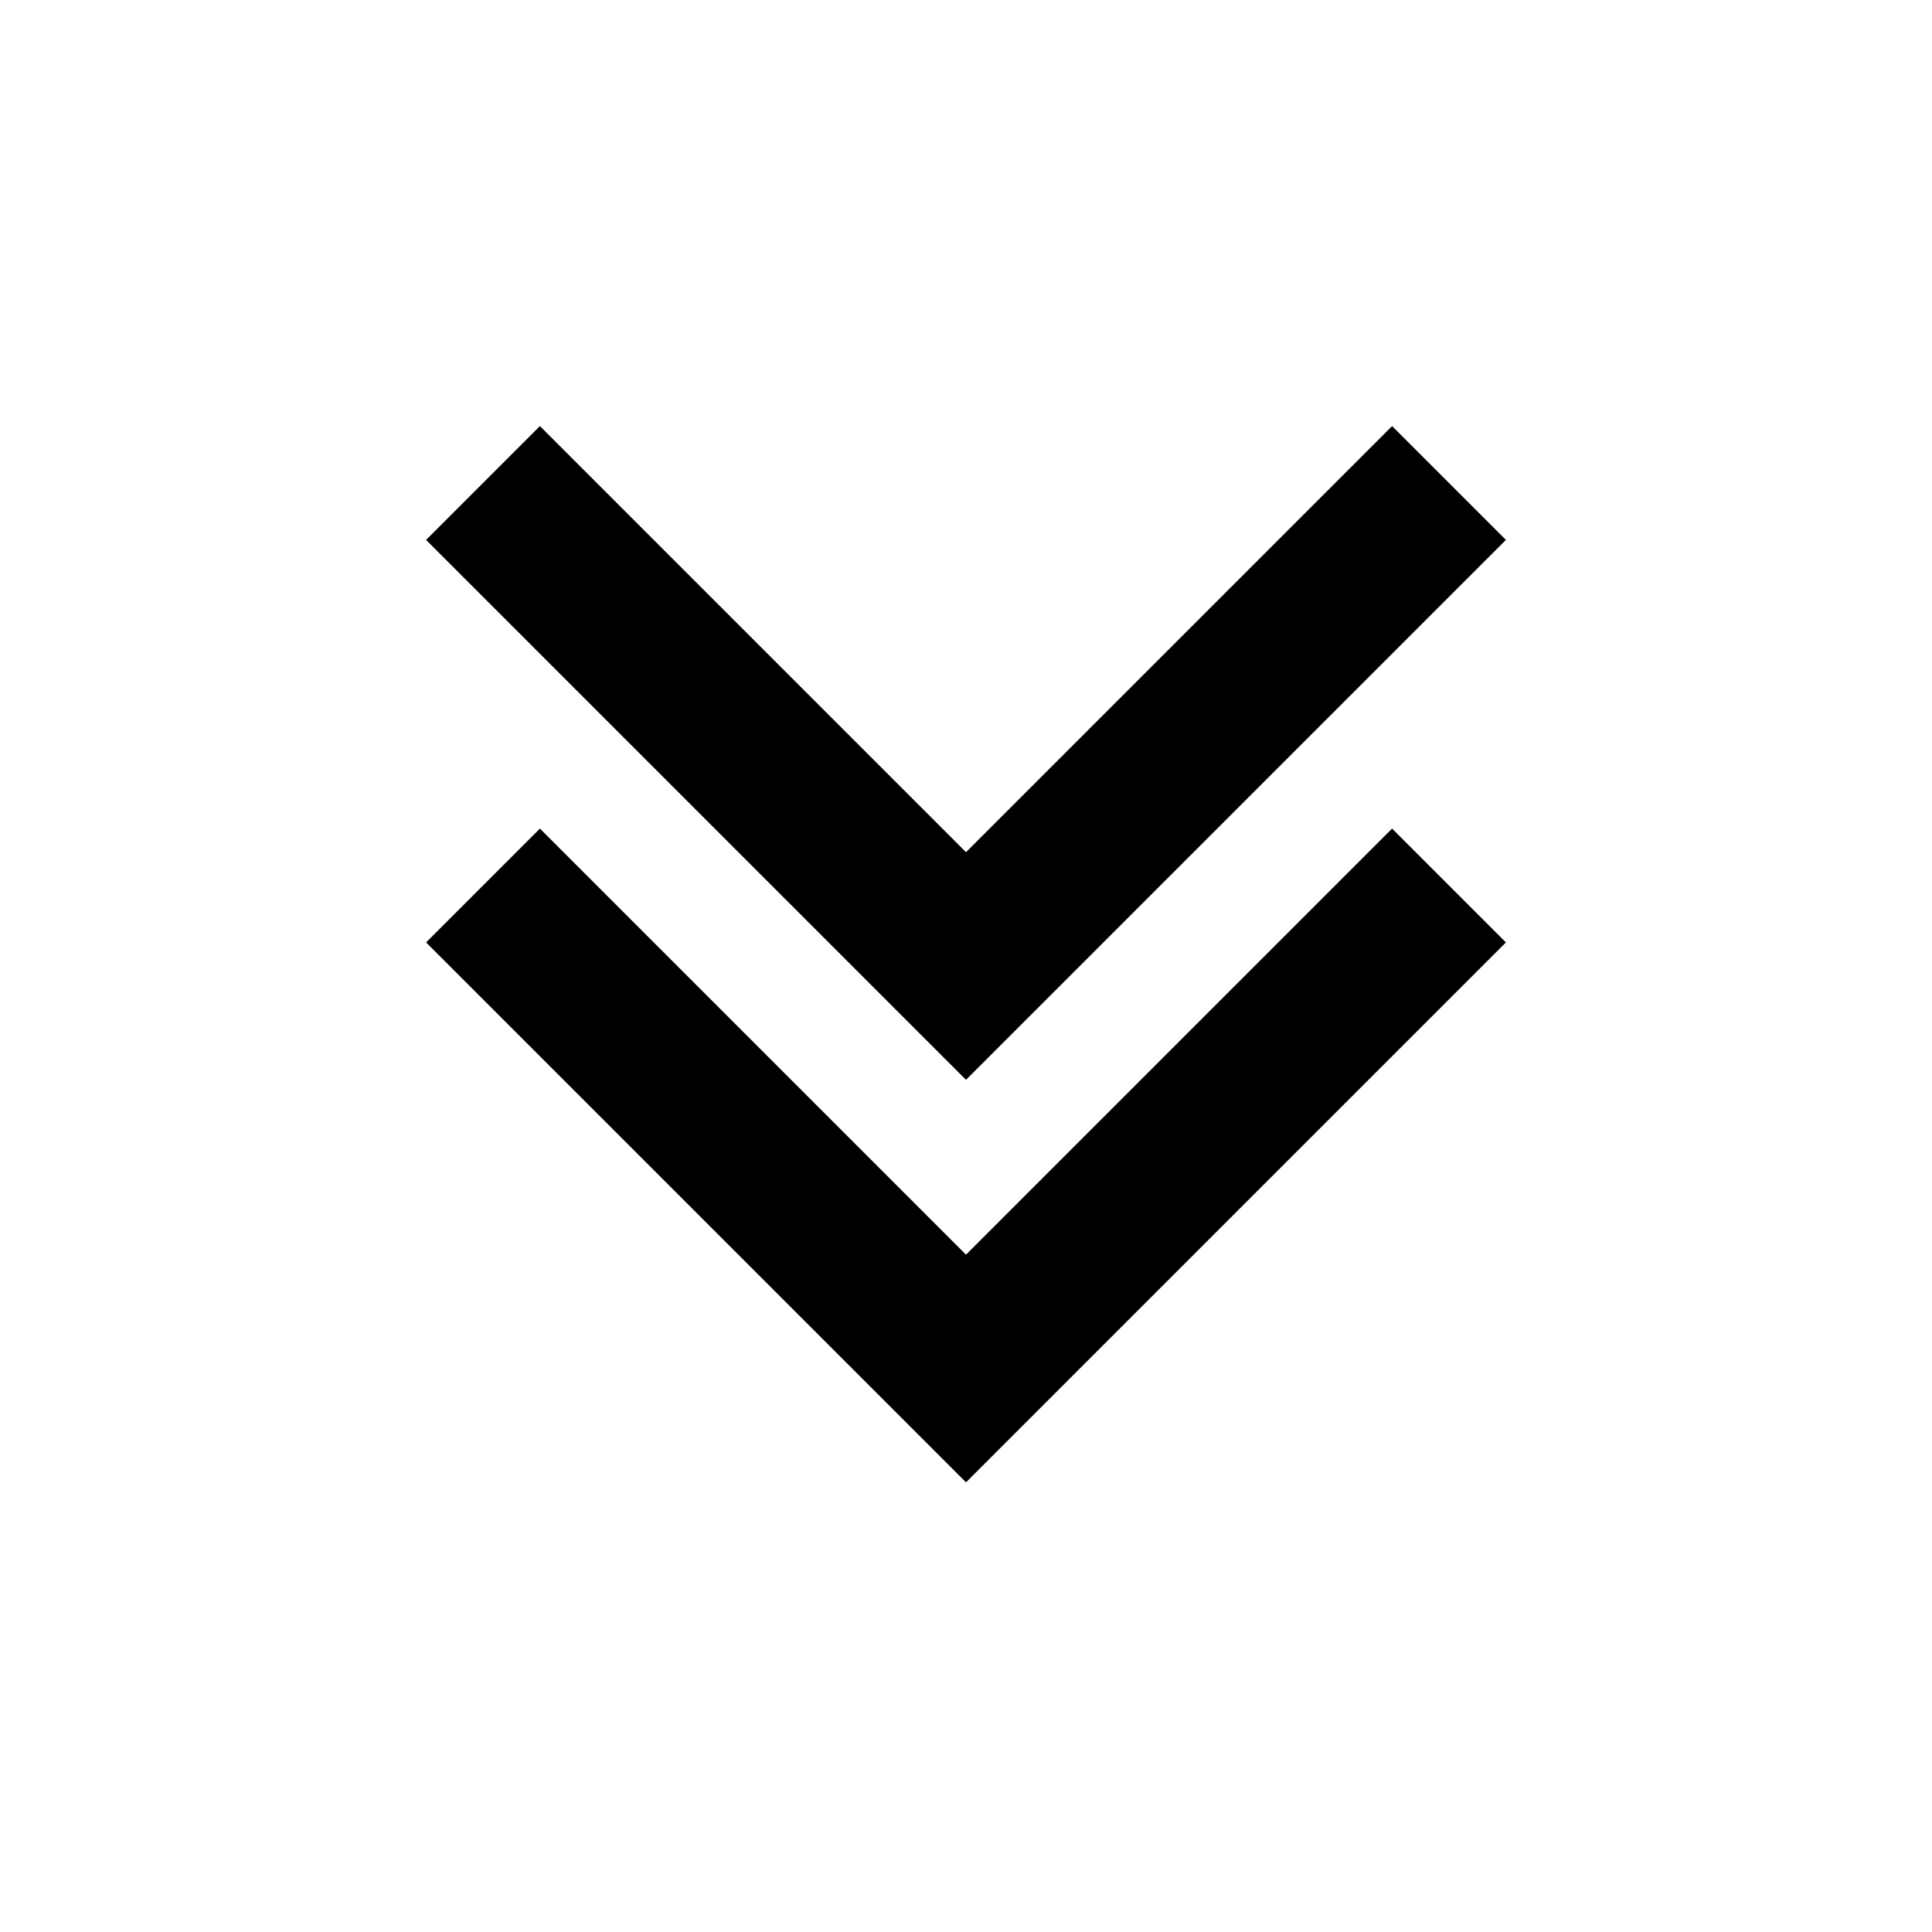
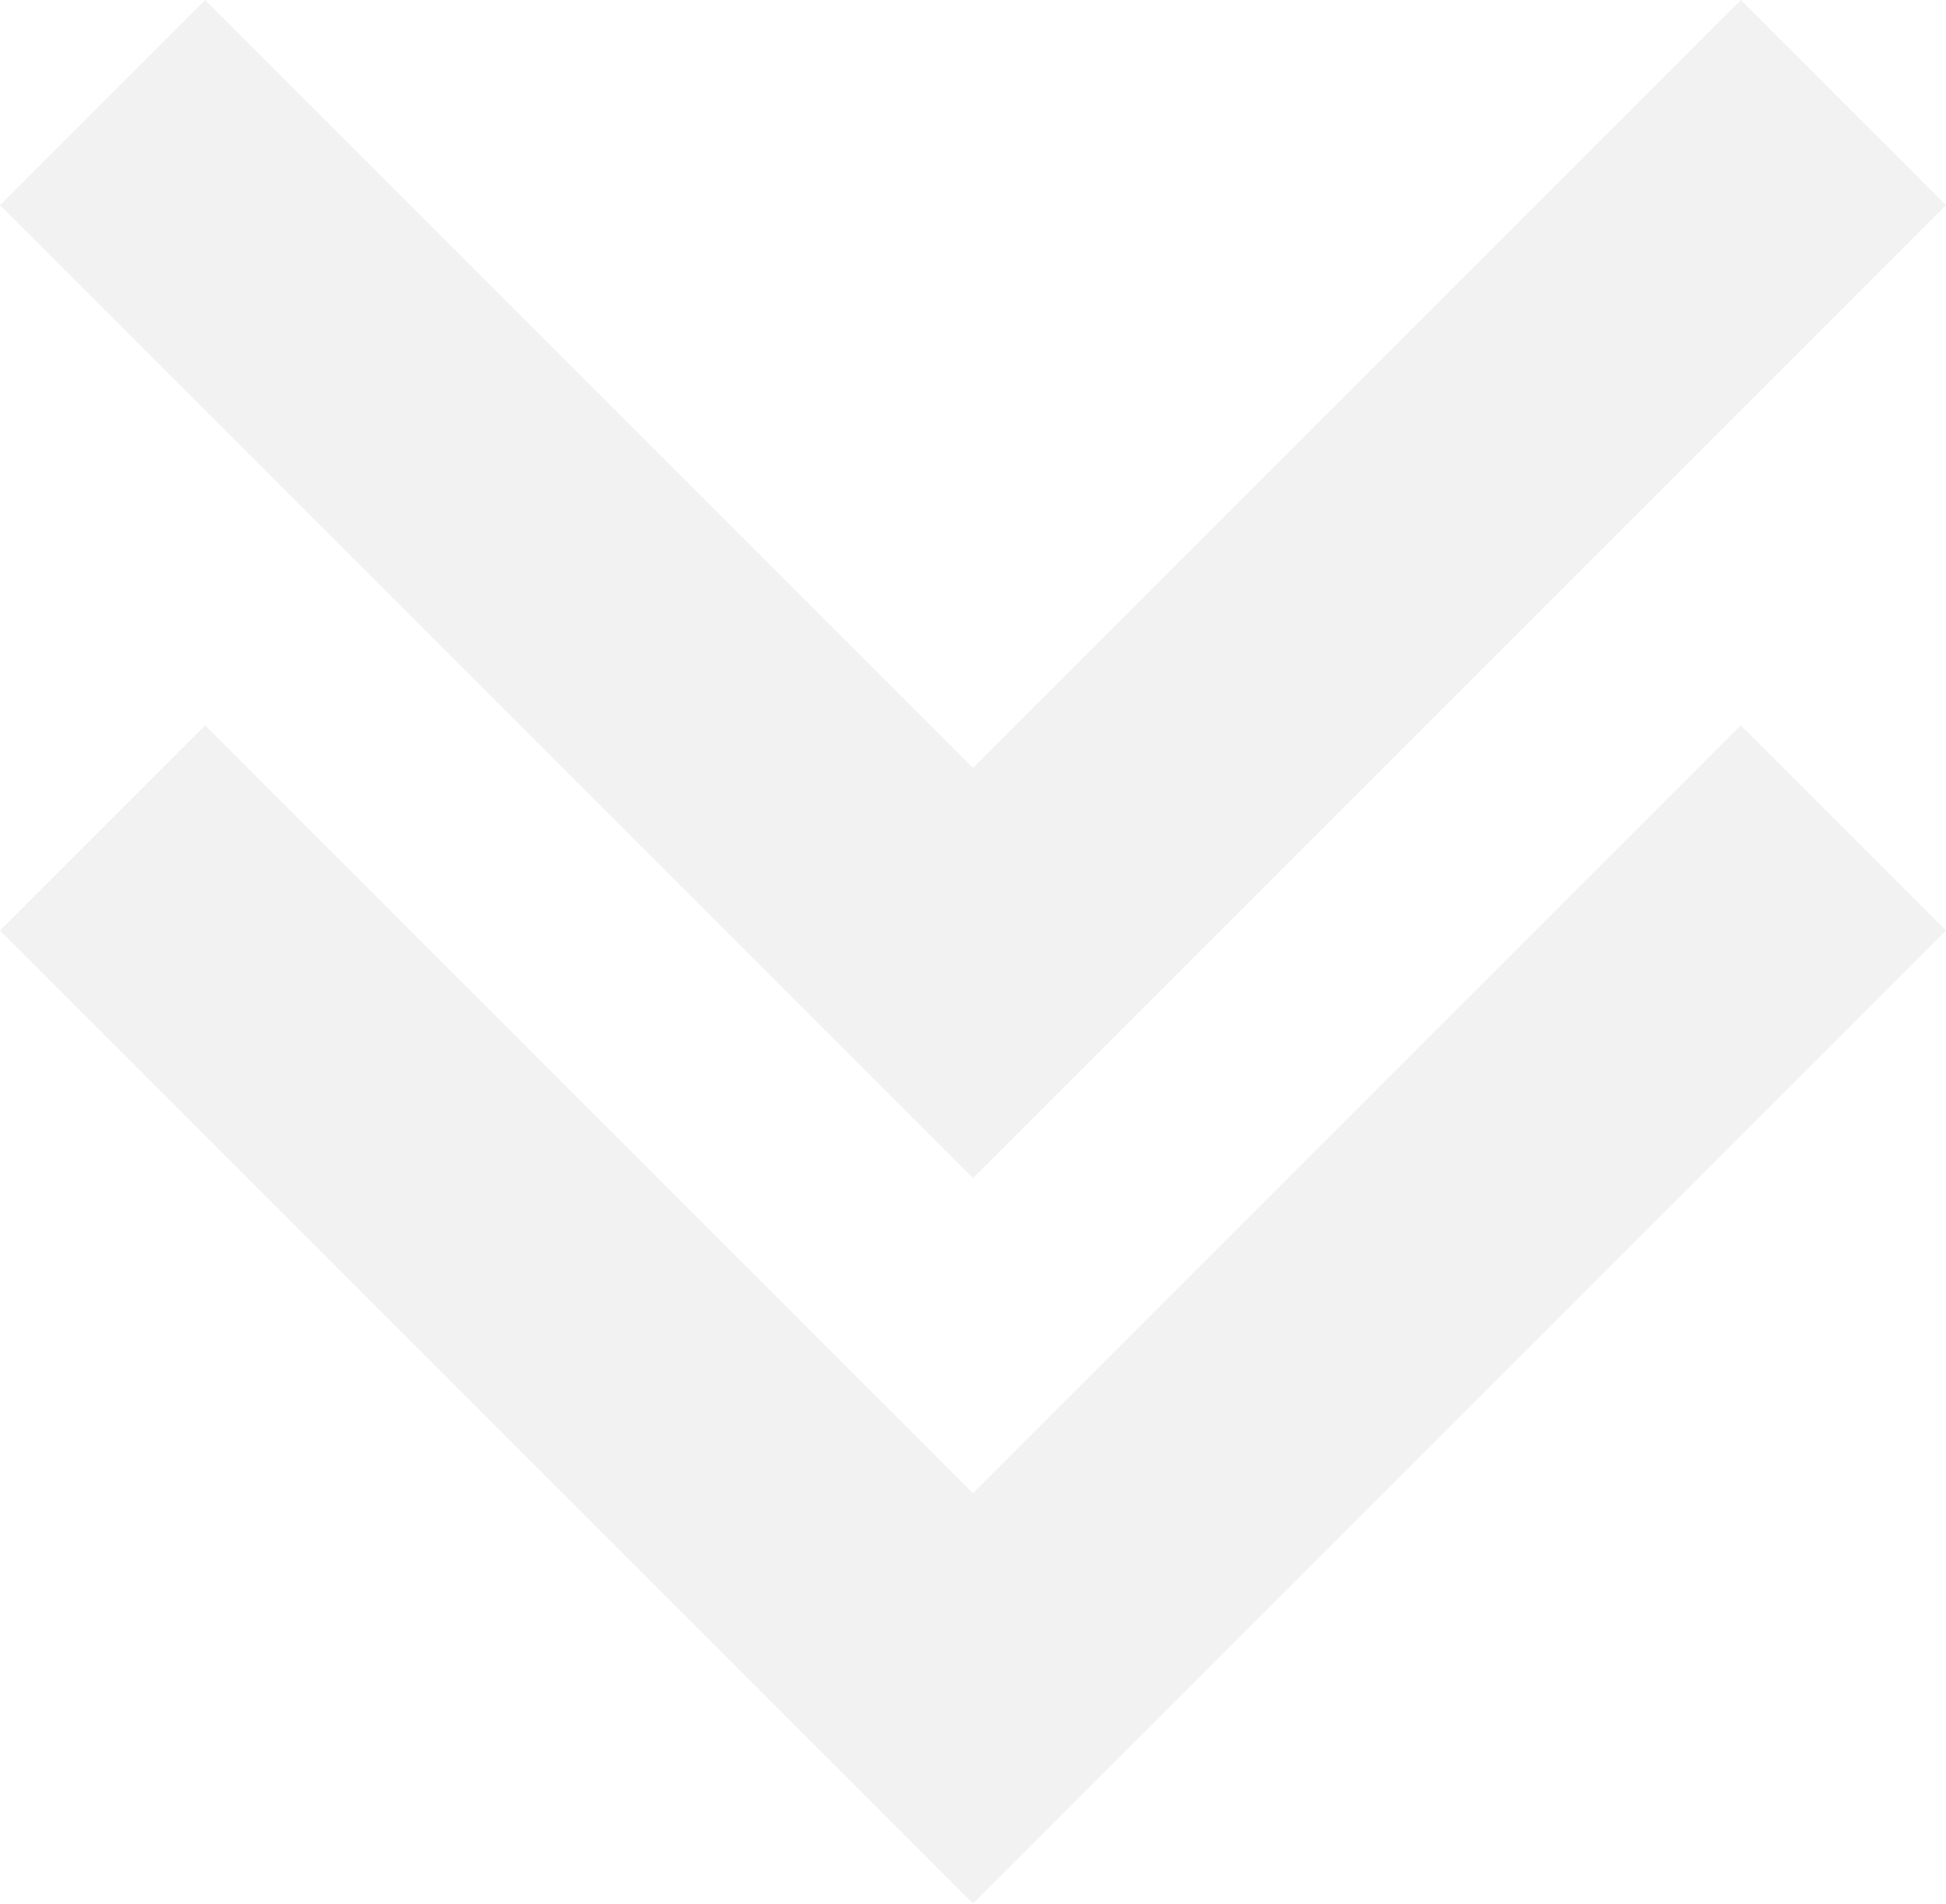
- <svg xmlns="http://www.w3.org/2000/svg" viewBox="0 0 24 24">
-   <path d="m17.293 10.293 1.414 1.414-6.707 6.707-6.707-6.707 1.414-1.414 5.293 5.293zm-5.293.293 5.293-5.293 1.414 1.414-6.707 6.707-6.707-6.707 1.414-1.414z" fill-rule="evenodd" />
+ <svg xmlns="http://www.w3.org/2000/svg" viewBox="0 0 13.414 13.121" version="1.1" id="svg6188" width="13.414" height="13.121">
+   <defs id="defs6192" />
+   <path d="M 12,5 13.414,6.414 6.707,13.121 -2.0000002e-8,6.414 1.414,5 6.707,10.293 Z M 6.707,5.293 12,-2e-8 13.414,1.414 6.707,8.121 -2.0000002e-8,1.414 1.414,-2e-8 Z" fill-rule="evenodd" id="path6186" style="fill:#f2f2f2" />
</svg>
